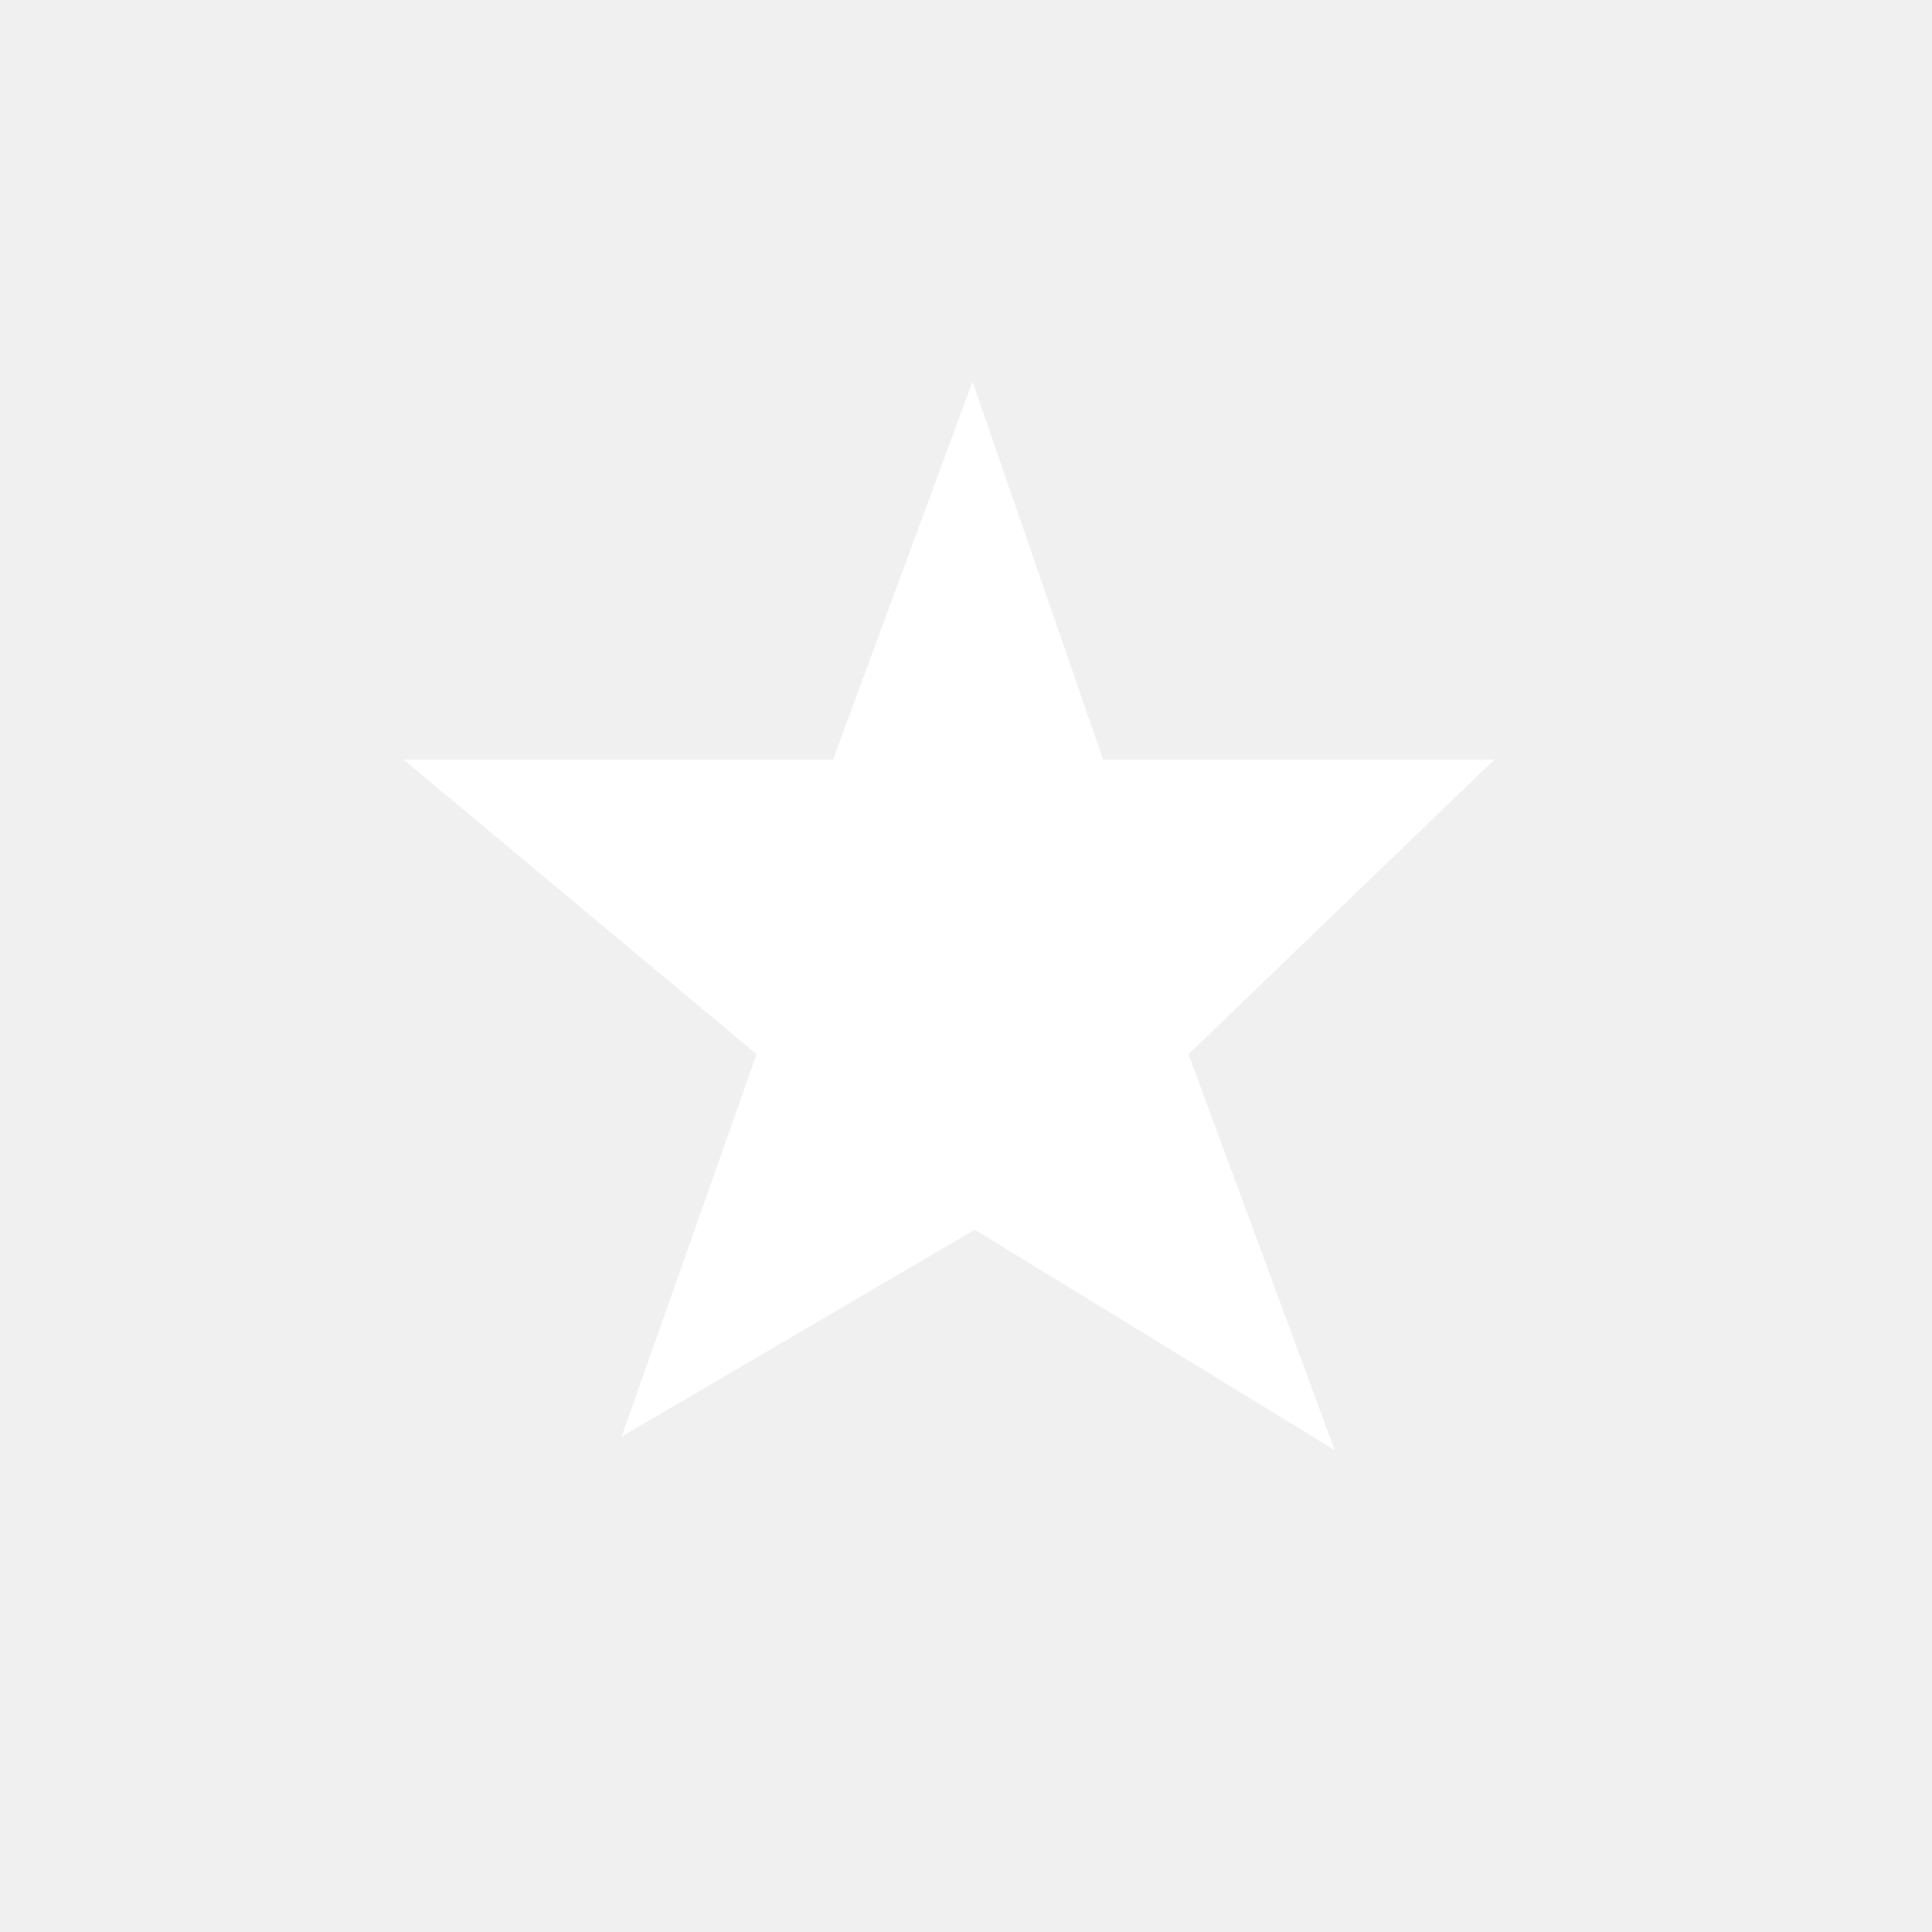
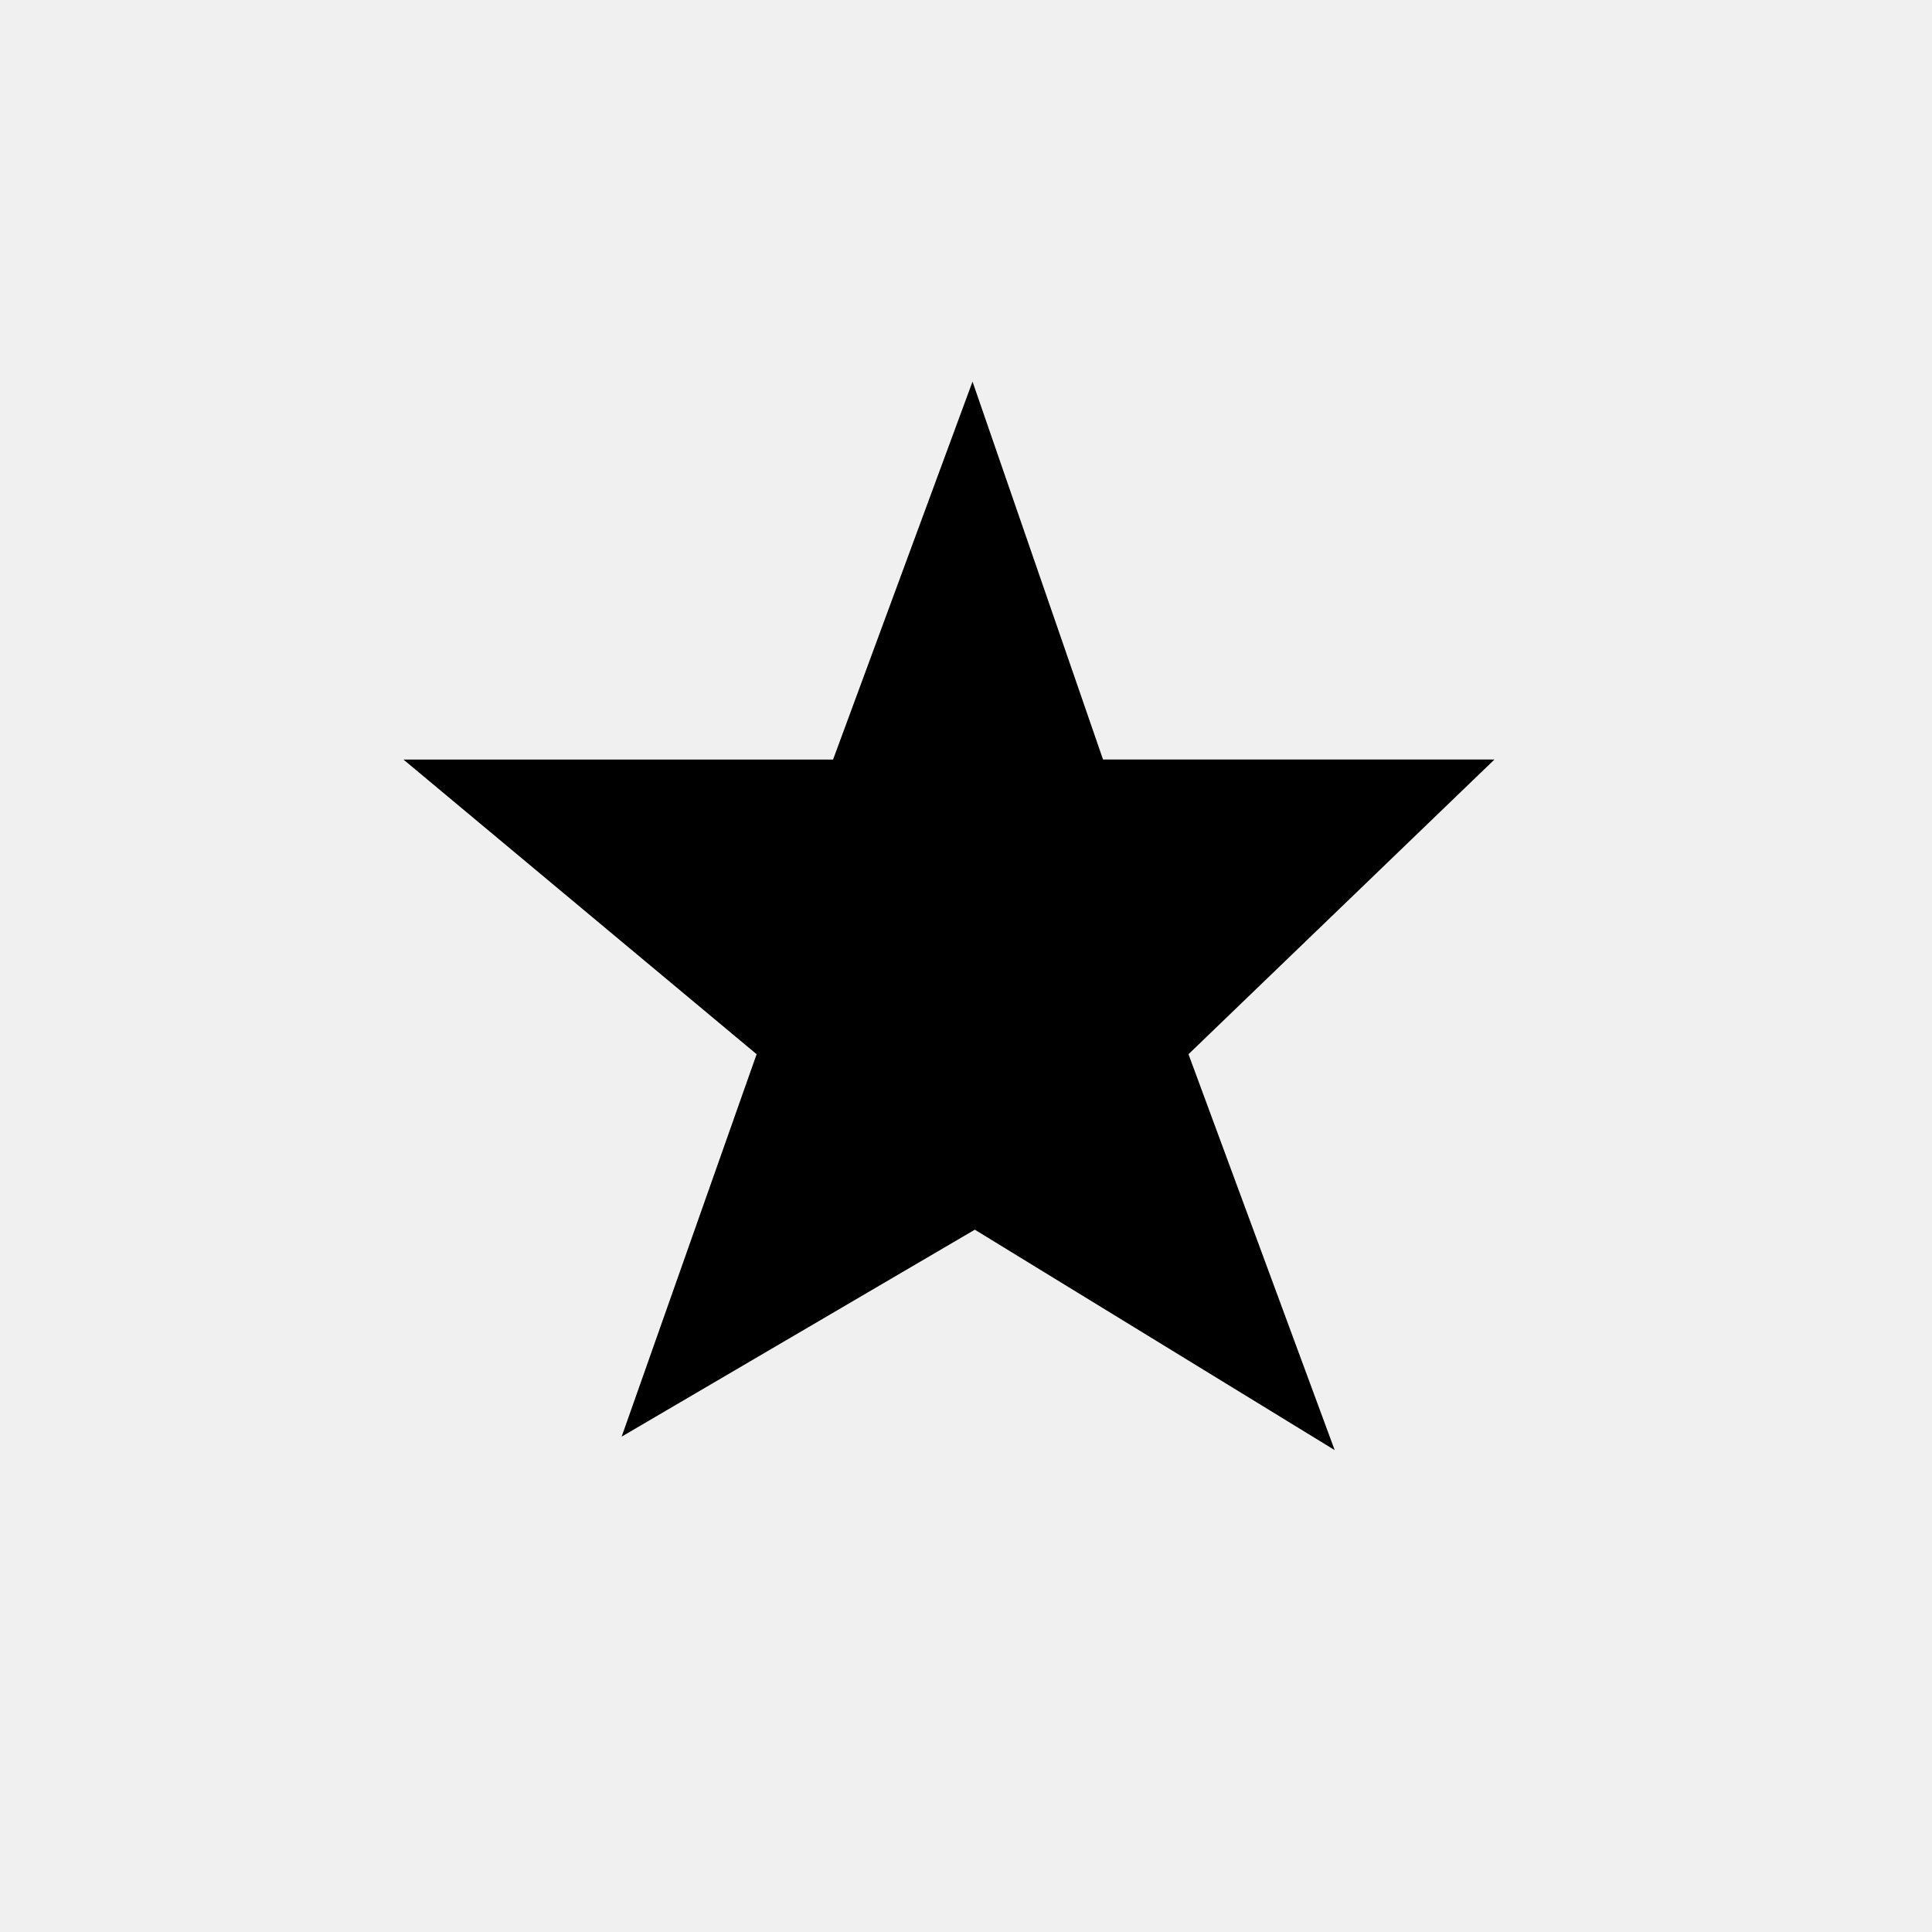
<svg xmlns="http://www.w3.org/2000/svg" version="1.1" x="0px" y="0px" width="85px" height="85px" viewBox="0 0 85 85" enable-background="new 0 0 85 85" xml:space="preserve">
  <g id="Layer_1">
    <g display="none">
-       <rect x="-1604.25" y="-422.51" display="inline" fill="#D1D3D4" width="2945.022" height="577.471" />
+       <rect x="-1604.25" y="-422.51" display="inline" width="2945.022" height="577.471" />
    </g>
-     <polygon fill="#FFFFFF" points="27.35,63.206 33.288,46.381 17.75,33.417 36.652,33.417 42.787,16.789 48.529,33.416    65.749,33.416 52.289,46.381 58.721,63.799 42.888,54.101  " />
+     <polygon points="27.35,63.206 33.288,46.381 17.75,33.417 36.652,33.417 42.787,16.789 48.529,33.416   65.749,33.416 52.289,46.381 58.721,63.799 42.888,54.101  " />
  </g>
  <g id="Layer_2">
</g>
</svg>
